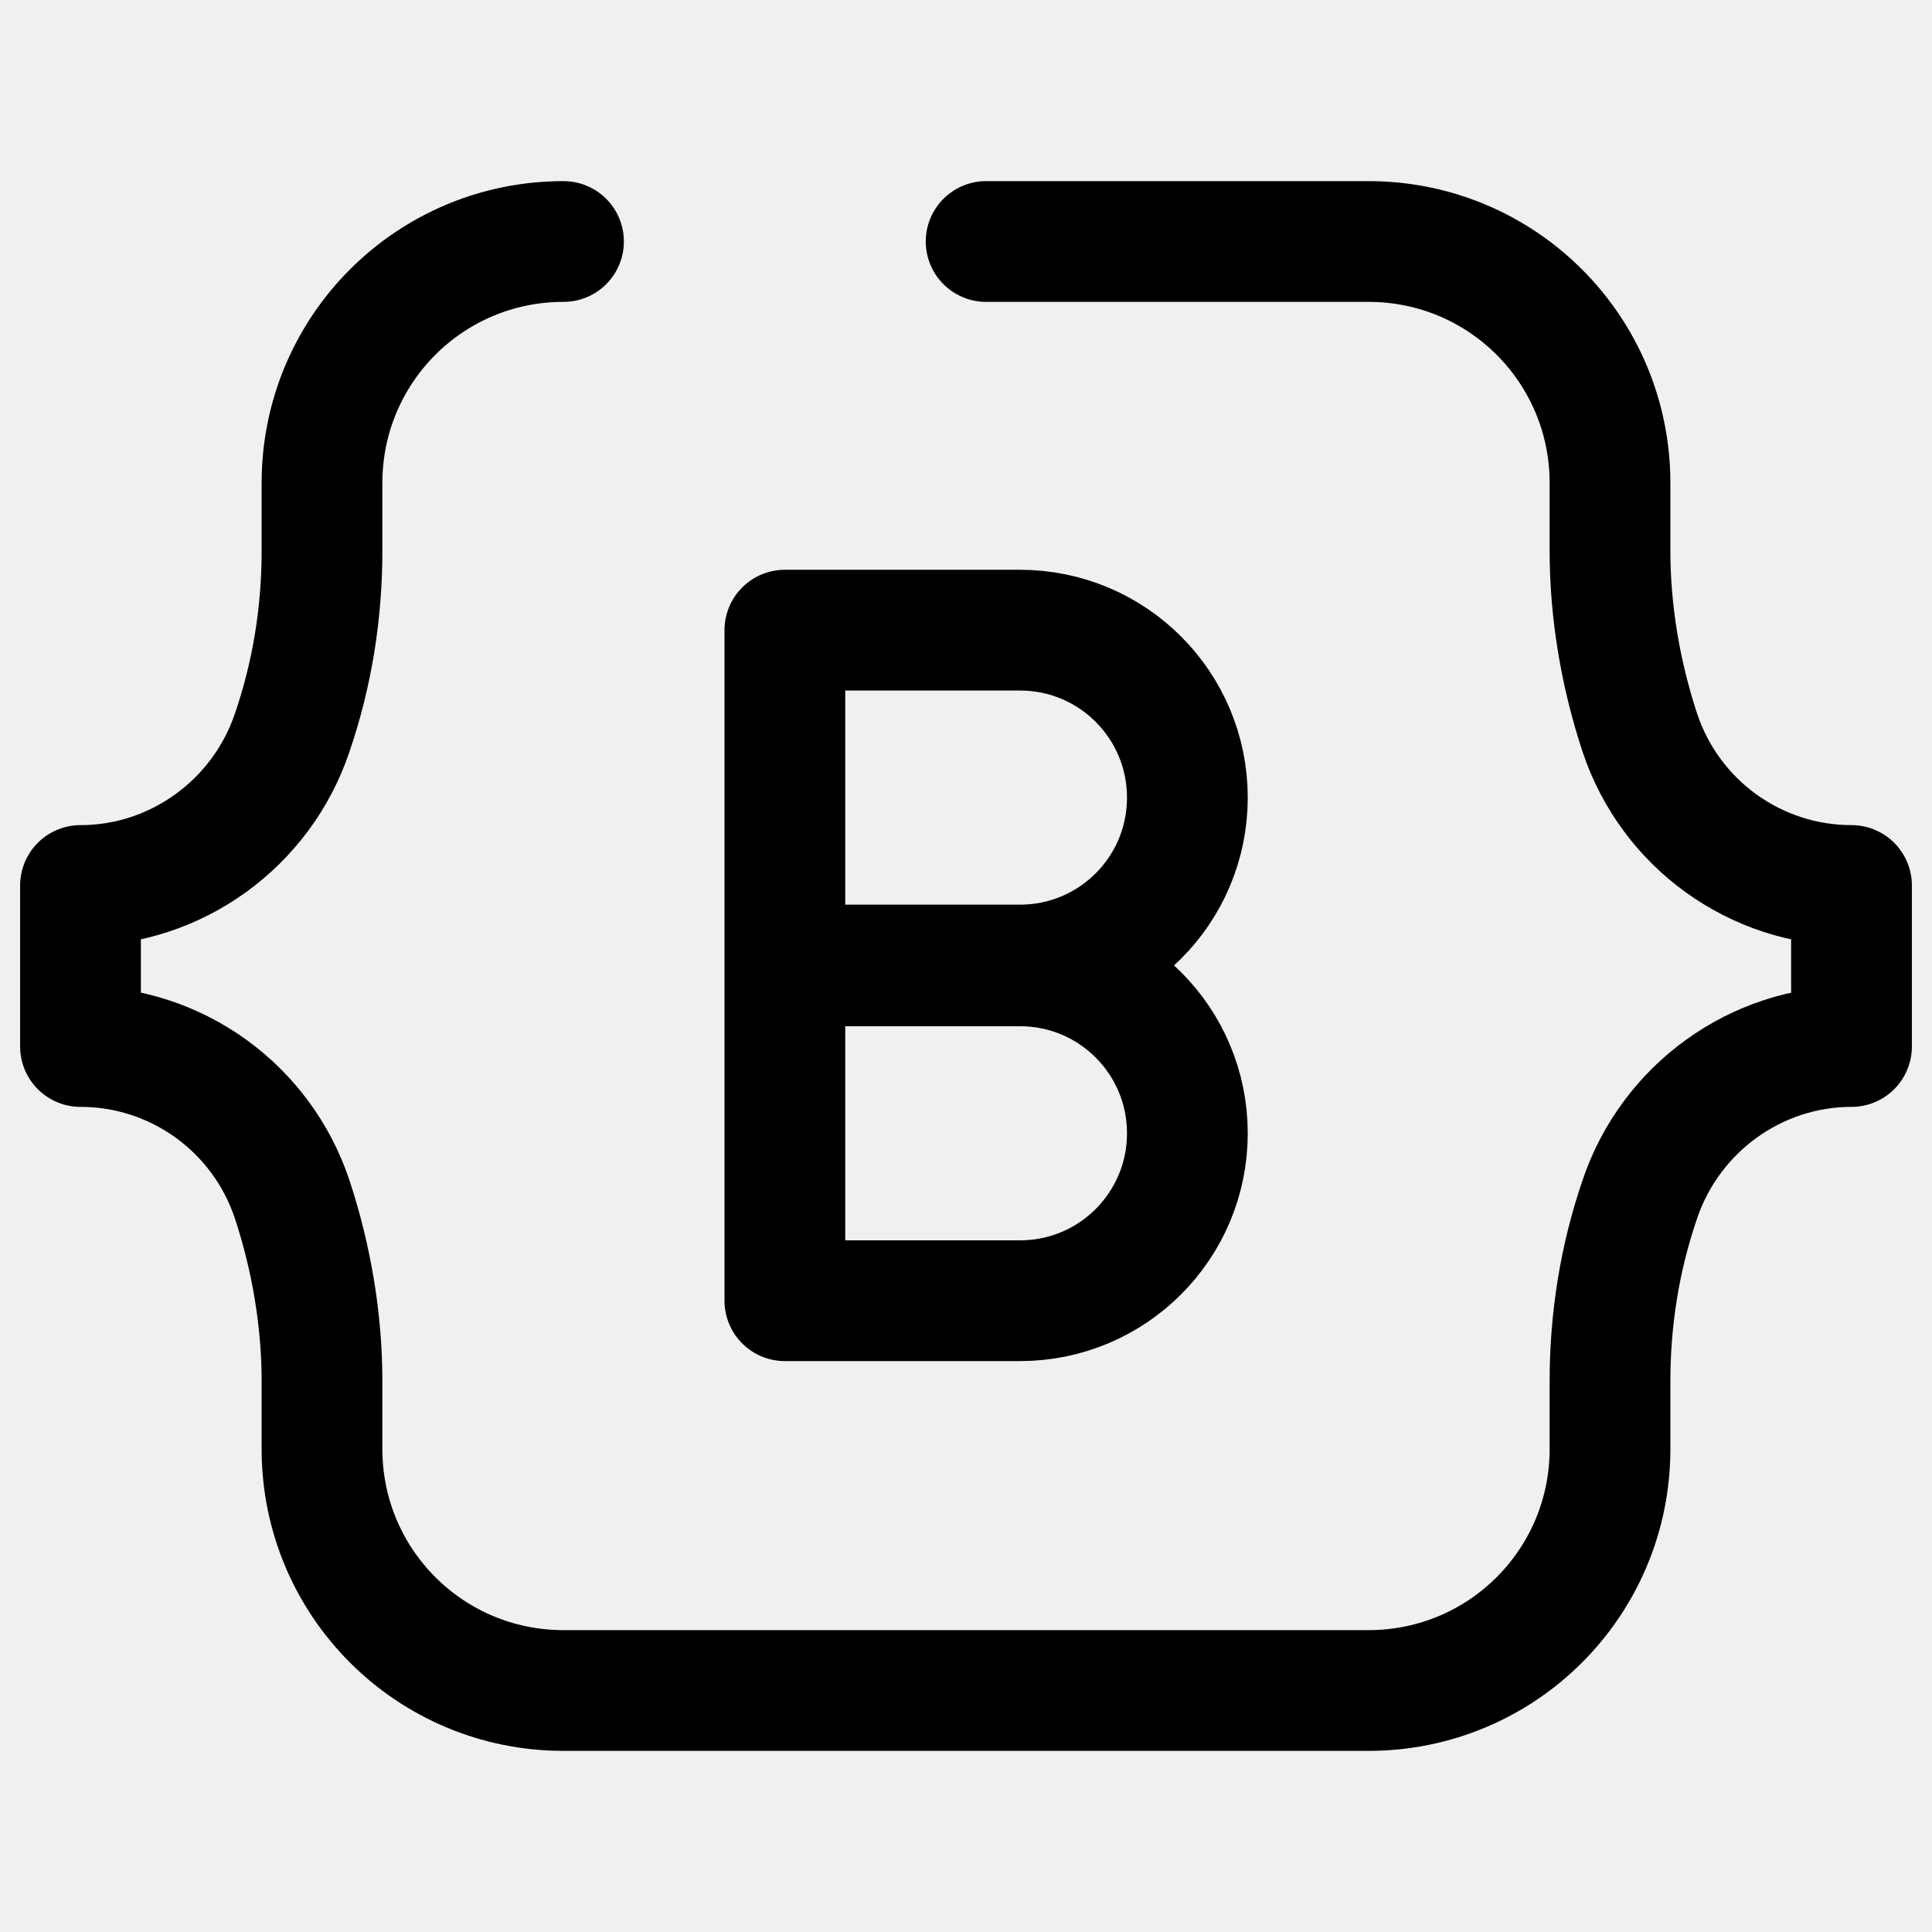
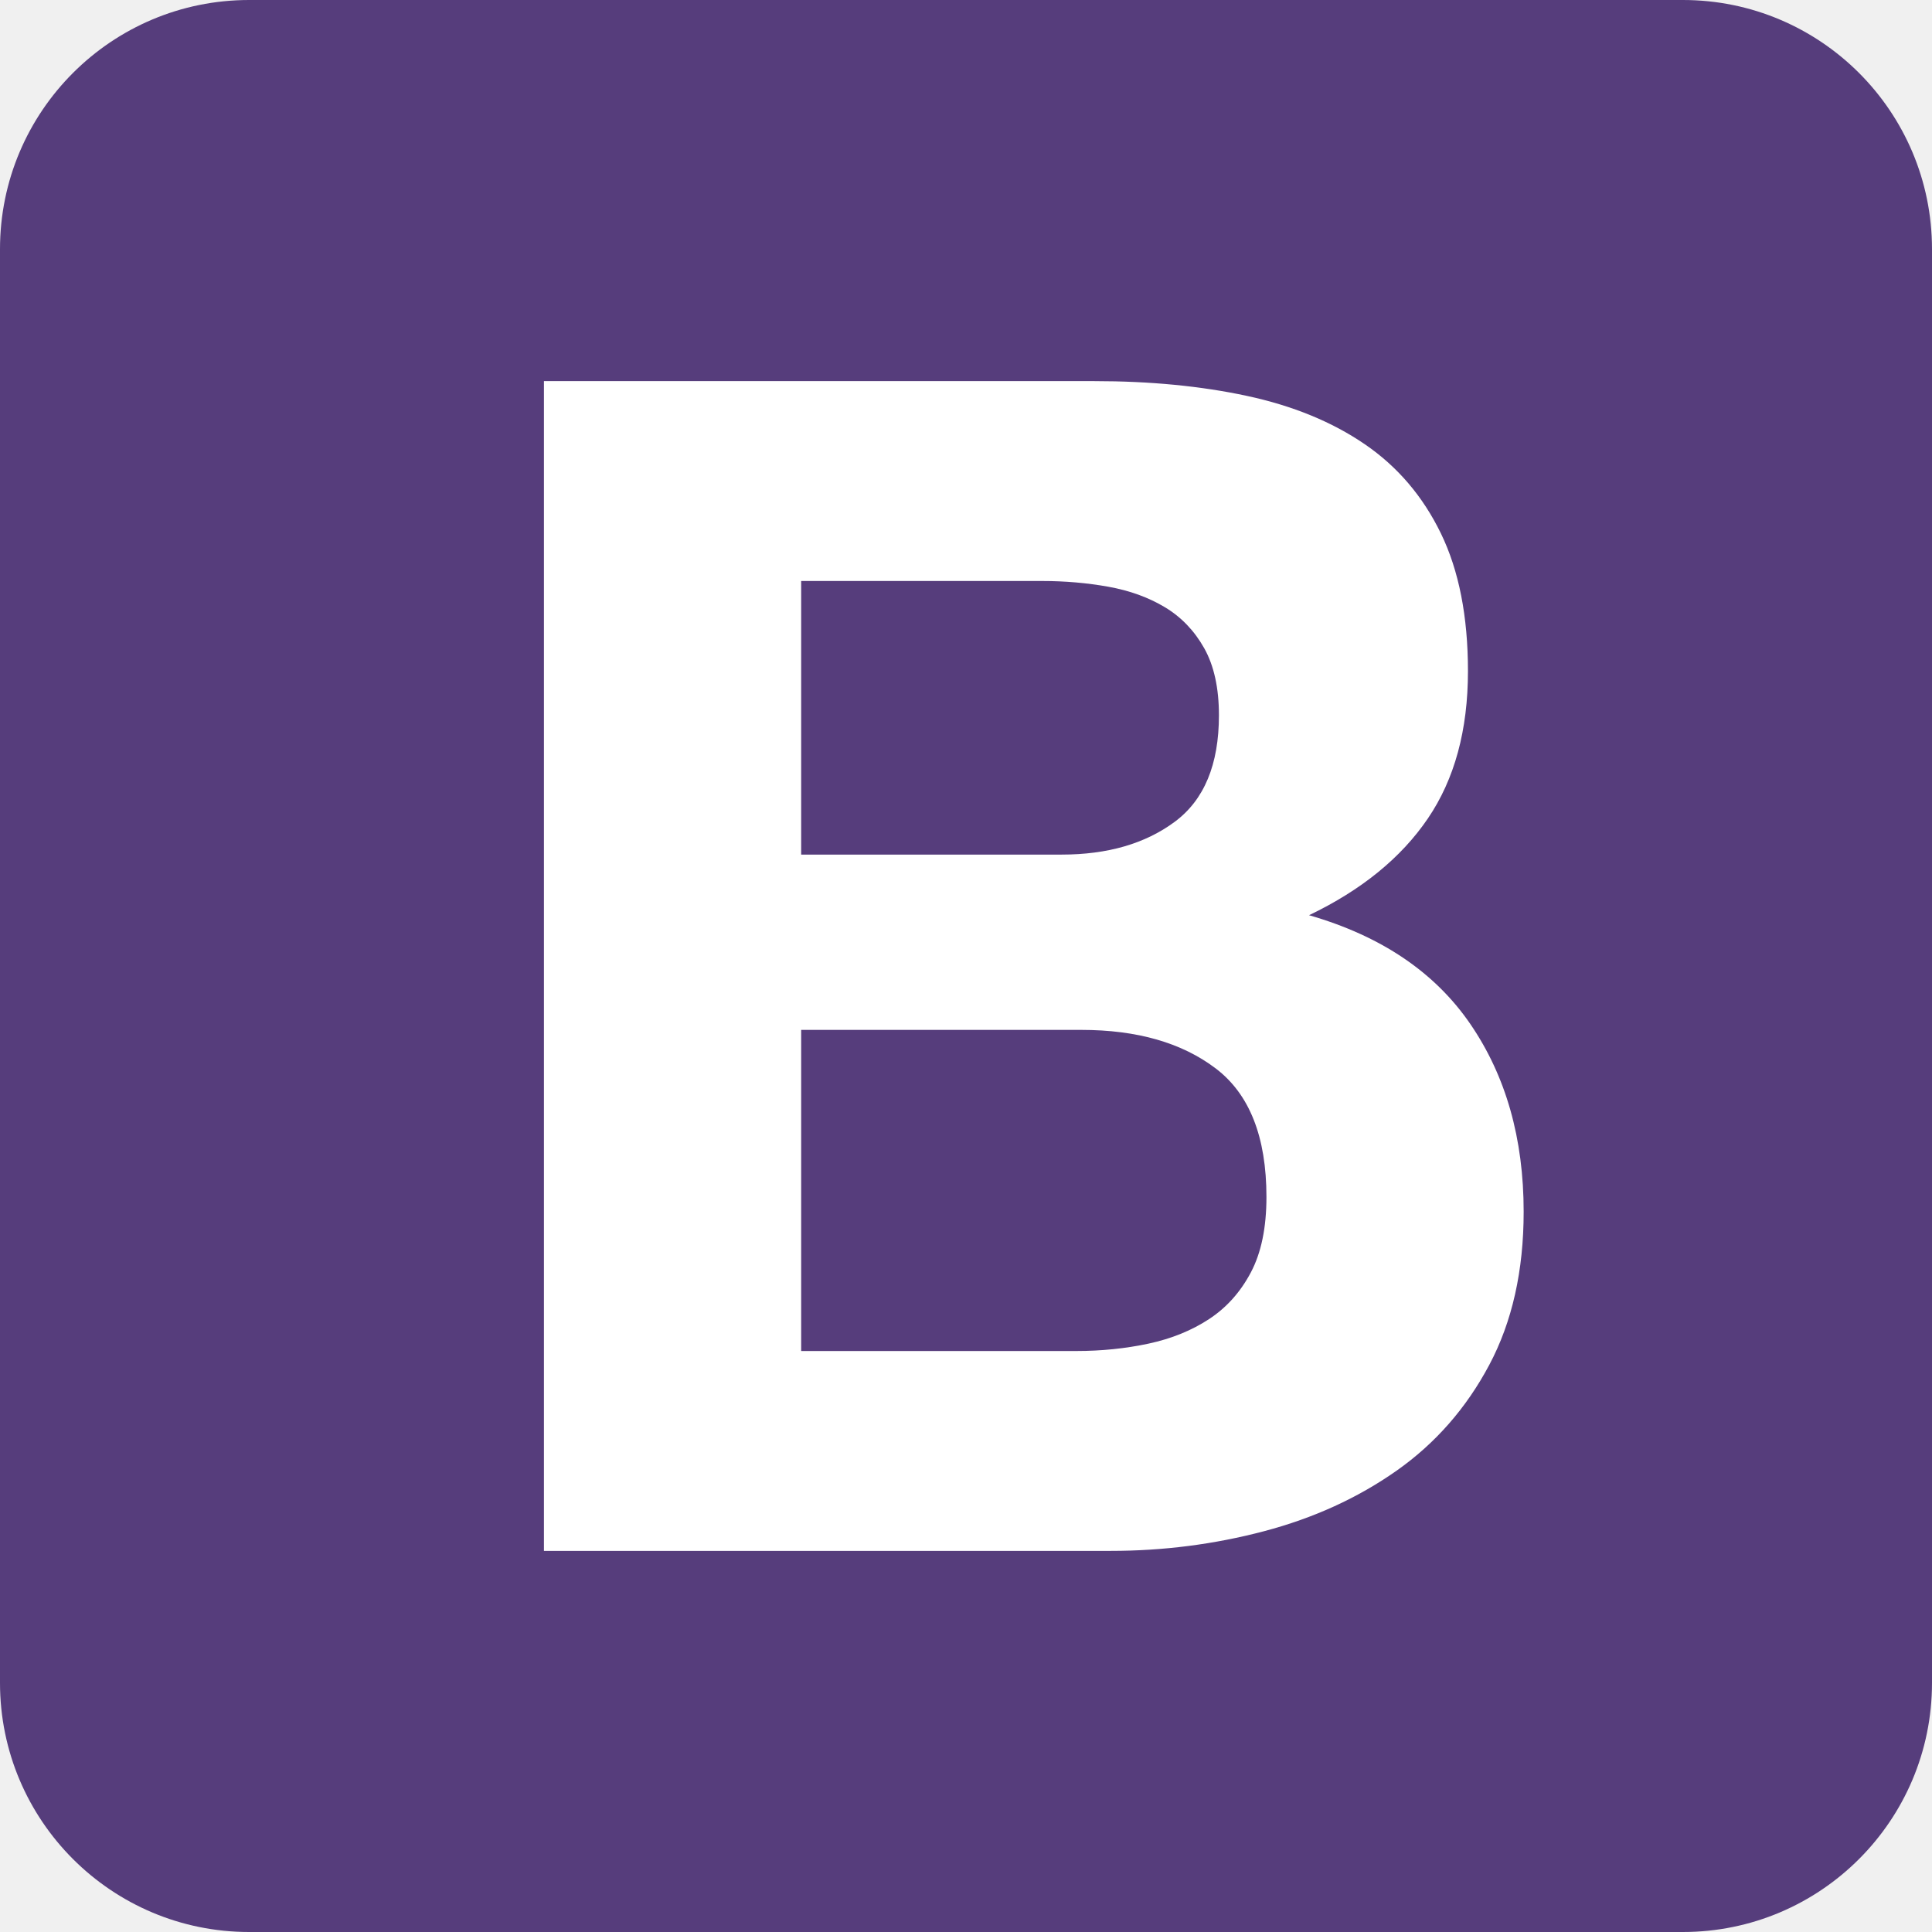
- <svg xmlns="http://www.w3.org/2000/svg" width="24" height="24" viewBox="0 0 24 24" fill="none">
-   <path d="M7 3C5.34 3 4 4.34 4 6V6.84C4 7.61 3.88 8.37 3.63 9.1C3.25 10.23 2.19 11 1 11V13C2.19 13 3.25 13.76 3.63 14.9C3.87 15.63 4 16.4 4 17.16V18C4 19.66 5.34 21 7 21H17C18.66 21 20 19.66 20 18V17.16C20 16.39 20.12 15.63 20.37 14.9C20.75 13.77 21.81 13 23 13V11C21.81 11 20.75 10.24 20.37 9.1C20.13 8.37 20 7.6 20 6.84V6C20 4.34 18.66 3 17 3H12.25" stroke="black" stroke-width="1.5" stroke-miterlimit="10" stroke-linecap="round" stroke-linejoin="round" />
-   <path d="M9.75 11.998H12.67C13.82 11.998 14.75 12.928 14.75 14.078C14.75 15.228 13.82 16.158 12.67 16.158H9.75V7.828H12.67C13.82 7.828 14.75 8.758 14.75 9.908C14.75 11.058 13.82 11.988 12.67 11.988H9.75" stroke="black" stroke-width="1.5" stroke-miterlimit="10" stroke-linecap="round" stroke-linejoin="round" />
+ <svg xmlns="http://www.w3.org/2000/svg" width="2500" height="2500" preserveAspectRatio="xMinYMin meet" viewBox="0 0 256 256" id="bootstrap">
+   <path fill="#563D7C" d="M0 222.991C0 241.223 14.779 256 33.009 256H222.99C241.223 256 256 241.221 256 222.991V33.01C256 14.777 241.221 0 222.991 0H33.01C14.777 0 0 14.779 0 33.009V222.99z" />
+   <path fill="#FFF" d="M106.158 113.238V76.985h31.911c3.04 0 5.97.253 8.792.76 2.822.506 5.319 1.41 7.49 2.713 2.17 1.303 3.907 3.112 5.21 5.427 1.302 2.316 1.954 5.283 1.954 8.9 0 6.513-1.954 11.217-5.862 14.111-3.907 2.895-8.9 4.342-14.979 4.342h-34.516zM72.075 50.5v155h75.112c6.947 0 13.713-.868 20.298-2.605 6.585-1.737 12.446-4.414 17.584-8.032 5.137-3.618 9.226-8.286 12.265-14.002 3.04-5.717 4.559-12.483 4.559-20.298 0-9.697-2.352-17.982-7.055-24.856-4.704-6.875-11.832-11.687-21.384-14.437 6.947-3.328 12.194-7.598 15.74-12.808 3.545-5.21 5.318-11.722 5.318-19.538 0-7.236-1.194-13.314-3.582-18.235-2.388-4.92-5.753-8.864-10.095-11.831-4.341-2.967-9.551-5.102-15.63-6.404-6.078-1.303-12.808-1.954-20.189-1.954H72.075zm34.083 128.515v-42.549h37.121c7.381 0 13.315 1.7 17.802 5.102 4.486 3.401 6.73 9.081 6.73 17.041 0 4.053-.688 7.381-2.063 9.986-1.375 2.605-3.22 4.668-5.536 6.187-2.315 1.52-4.993 2.605-8.032 3.257-3.04.65-6.223.976-9.552.976h-36.47z" />
</svg>
